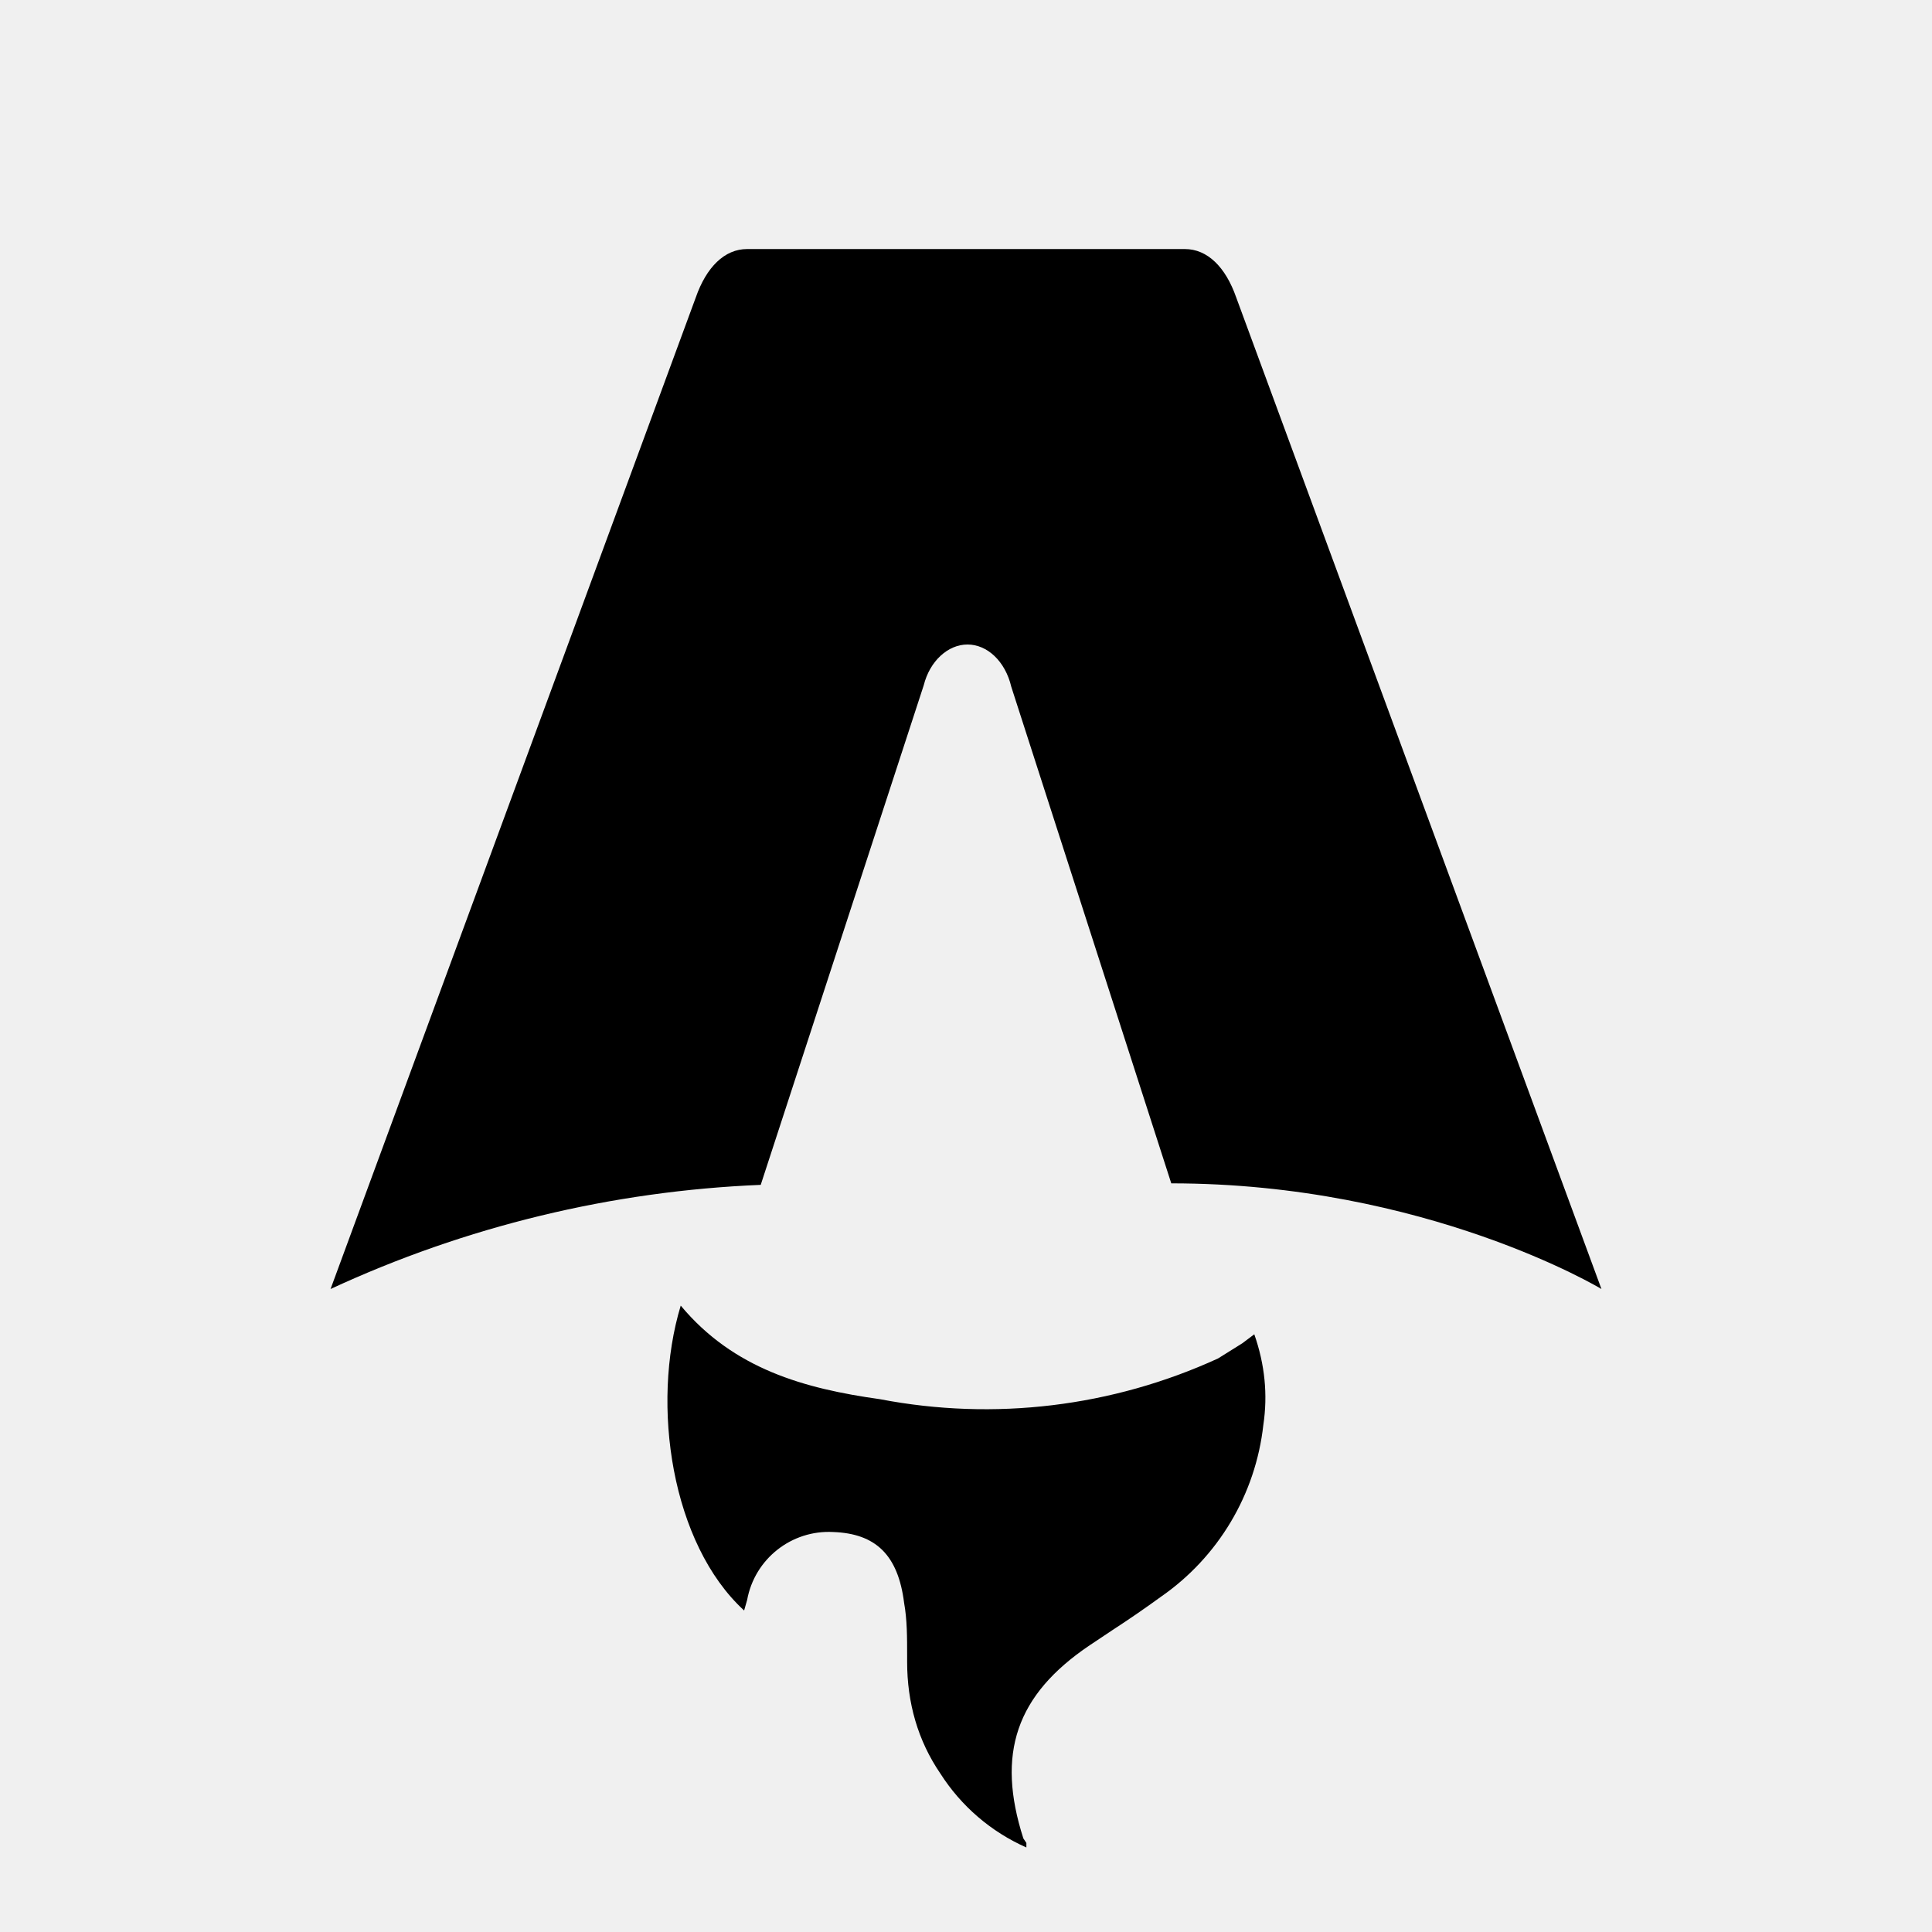
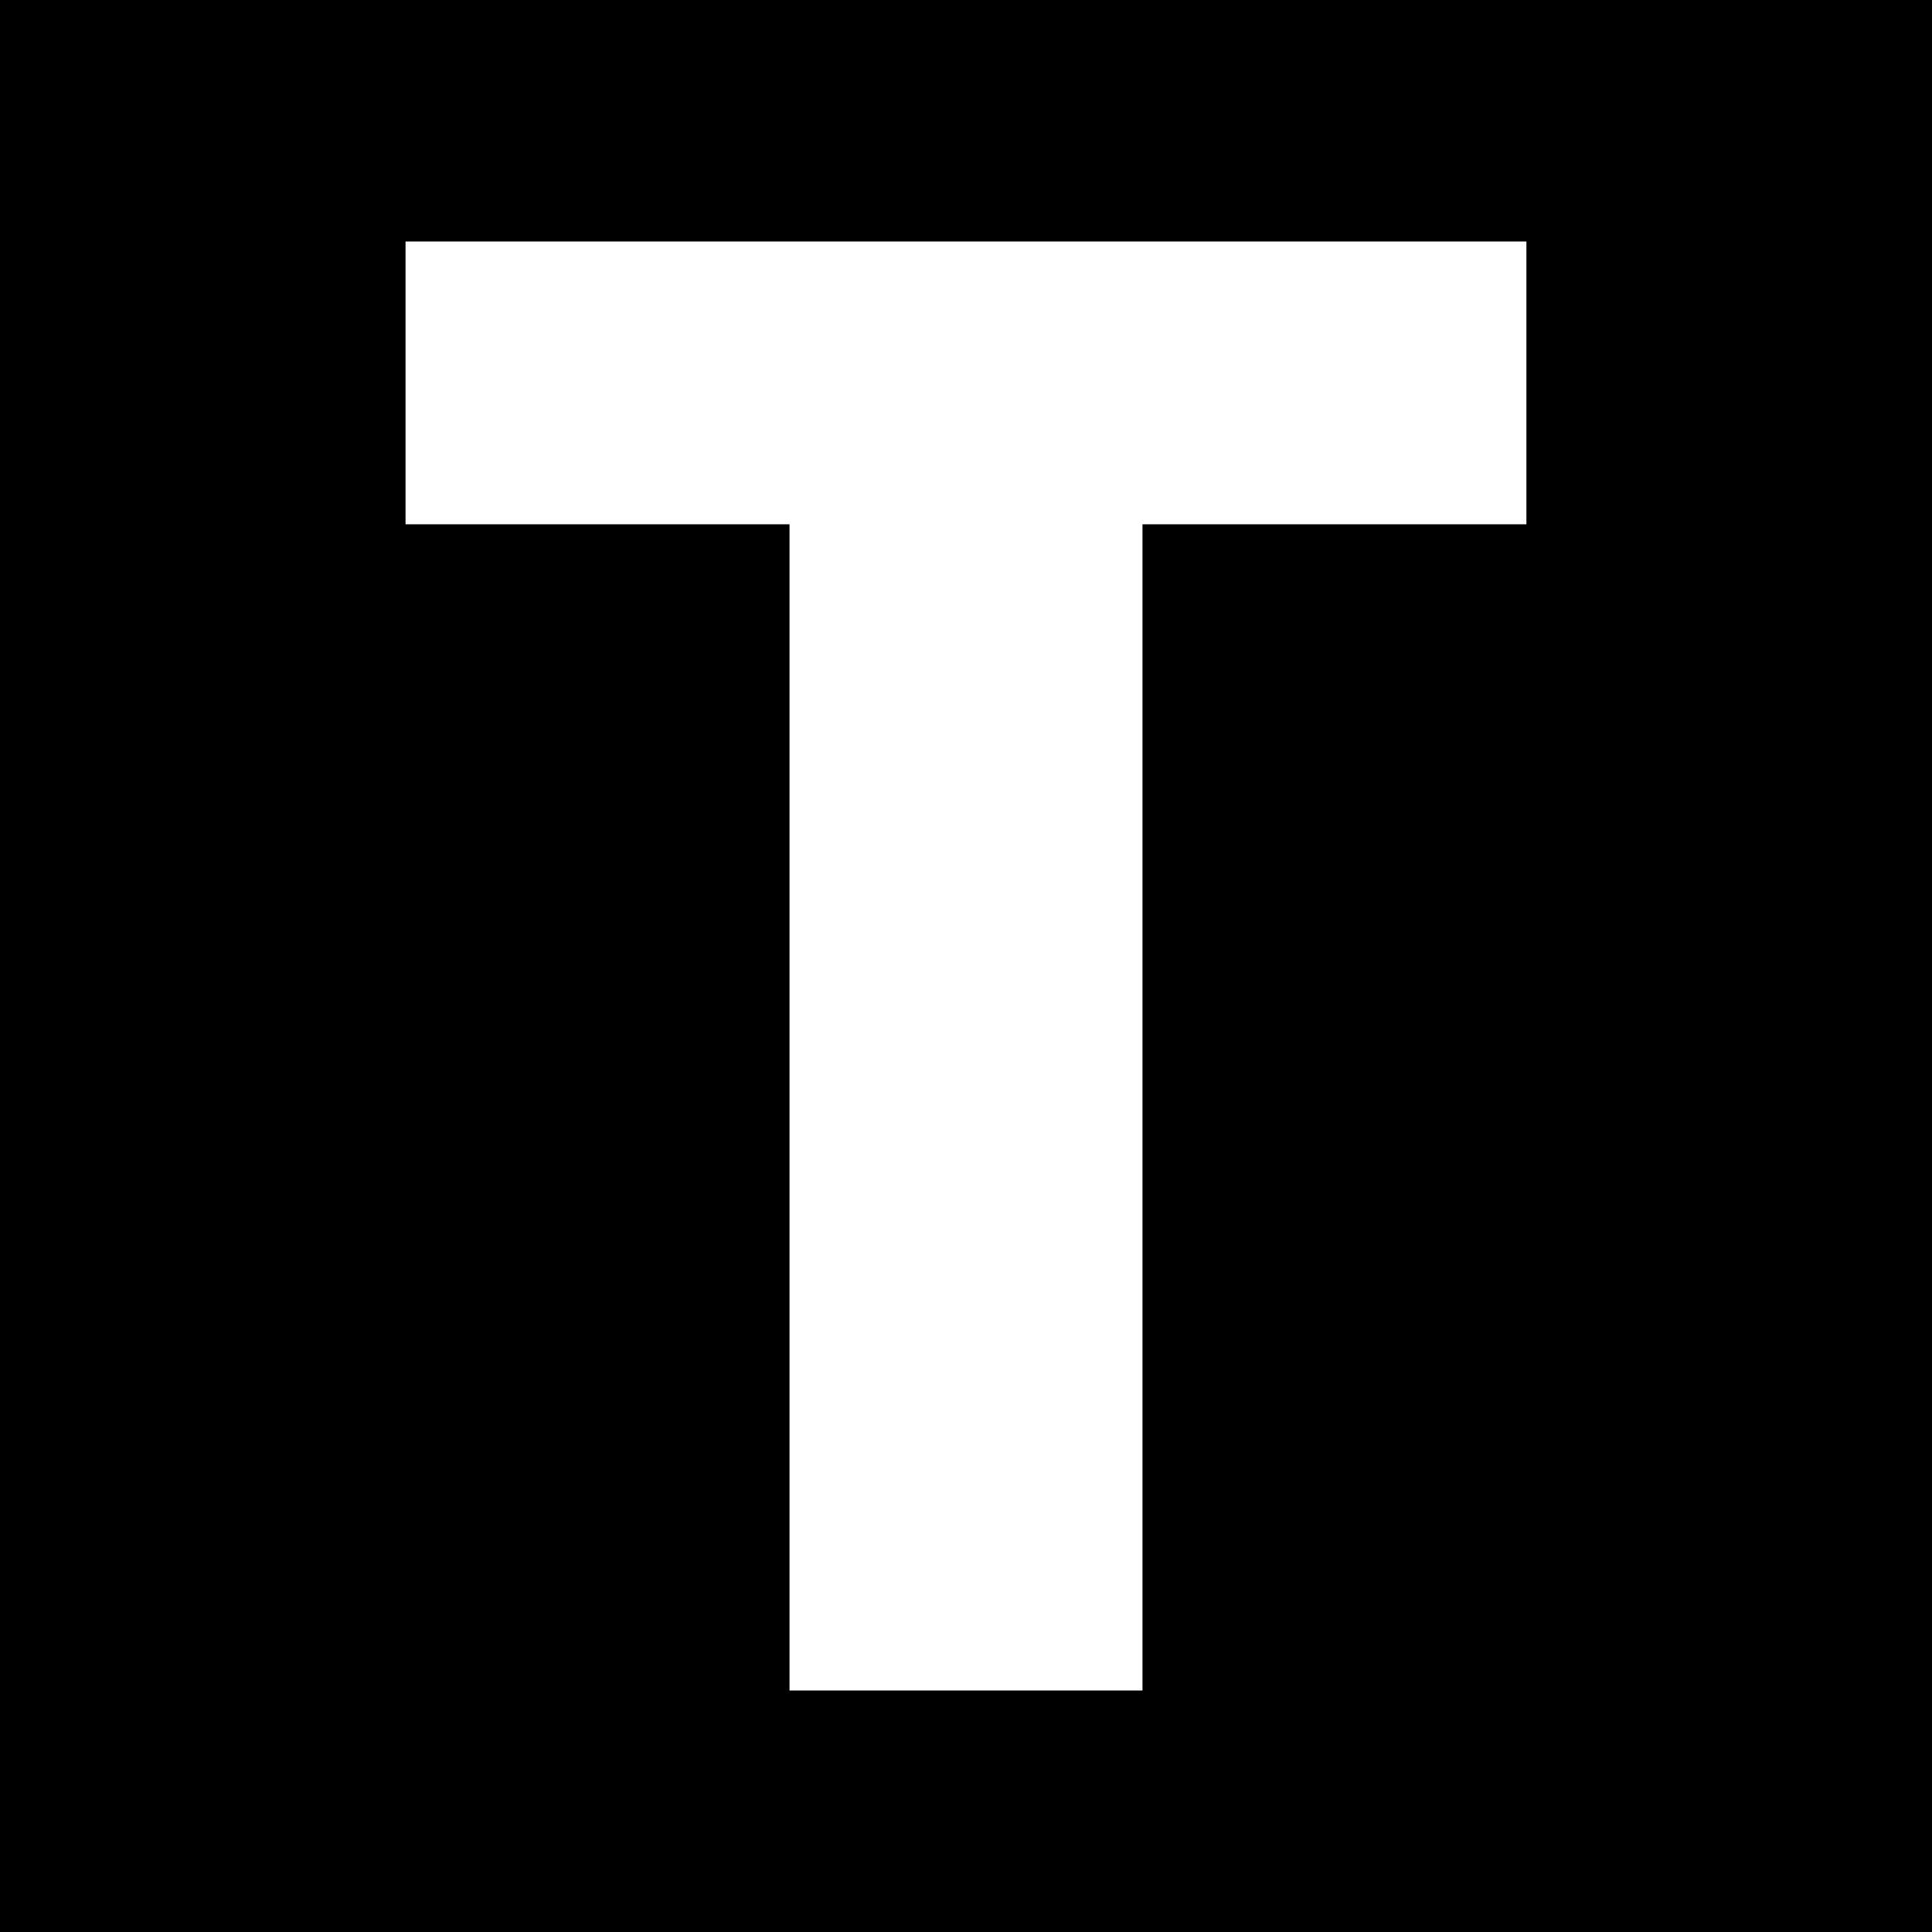
- <svg xmlns="http://www.w3.org/2000/svg" fill="none" viewBox="0 0 128 128">
-   <path d="M50.4 78.5a75.1 75.1 0 0 0-28.5 6.9l24.2-65.7c.7-2 1.9-3.2 3.4-3.2h29c1.5 0 2.7 1.2 3.4 3.2l24.2 65.7s-11.6-7-28.5-7L67 45.5c-.4-1.7-1.6-2.8-2.9-2.8-1.3 0-2.5 1.1-2.9 2.7L50.4 78.5Zm-1.1 28.2Zm-4.2-20.2c-2 6.6-.6 15.8 4.2 20.2a17.5 17.5 0 0 1 .2-.7 5.5 5.5 0 0 1 5.7-4.5c2.8.1 4.3 1.5 4.7 4.7.2 1.1.2 2.3.2 3.5v.4c0 2.7.7 5.2 2.2 7.4a13 13 0 0 0 5.7 4.9v-.3l-.2-.3c-1.8-5.6-.5-9.5 4.4-12.8l1.5-1a73 73 0 0 0 3.2-2.2 16 16 0 0 0 6.8-11.4c.3-2 .1-4-.6-6l-.8.6-1.6 1a37 37 0 0 1-22.4 2.7c-5-.7-9.7-2-13.2-6.2Z" />
-   <style>
-         path { fill: #000; }
-         @media (prefers-color-scheme: dark) {
-             path { fill: #FFF; }
-         }
-     </style>
+ <svg xmlns="http://www.w3.org/2000/svg" width="32" height="32">
+   <path d="M0 0h32v32H0z" paint-order="markers fill stroke" />
+   <path d="M25.282 4v4.684h-6.359V28h-5.846V8.684h-6.36V4z" fill="#fff" aria-label="T" paint-order="markers fill stroke" />
</svg>
